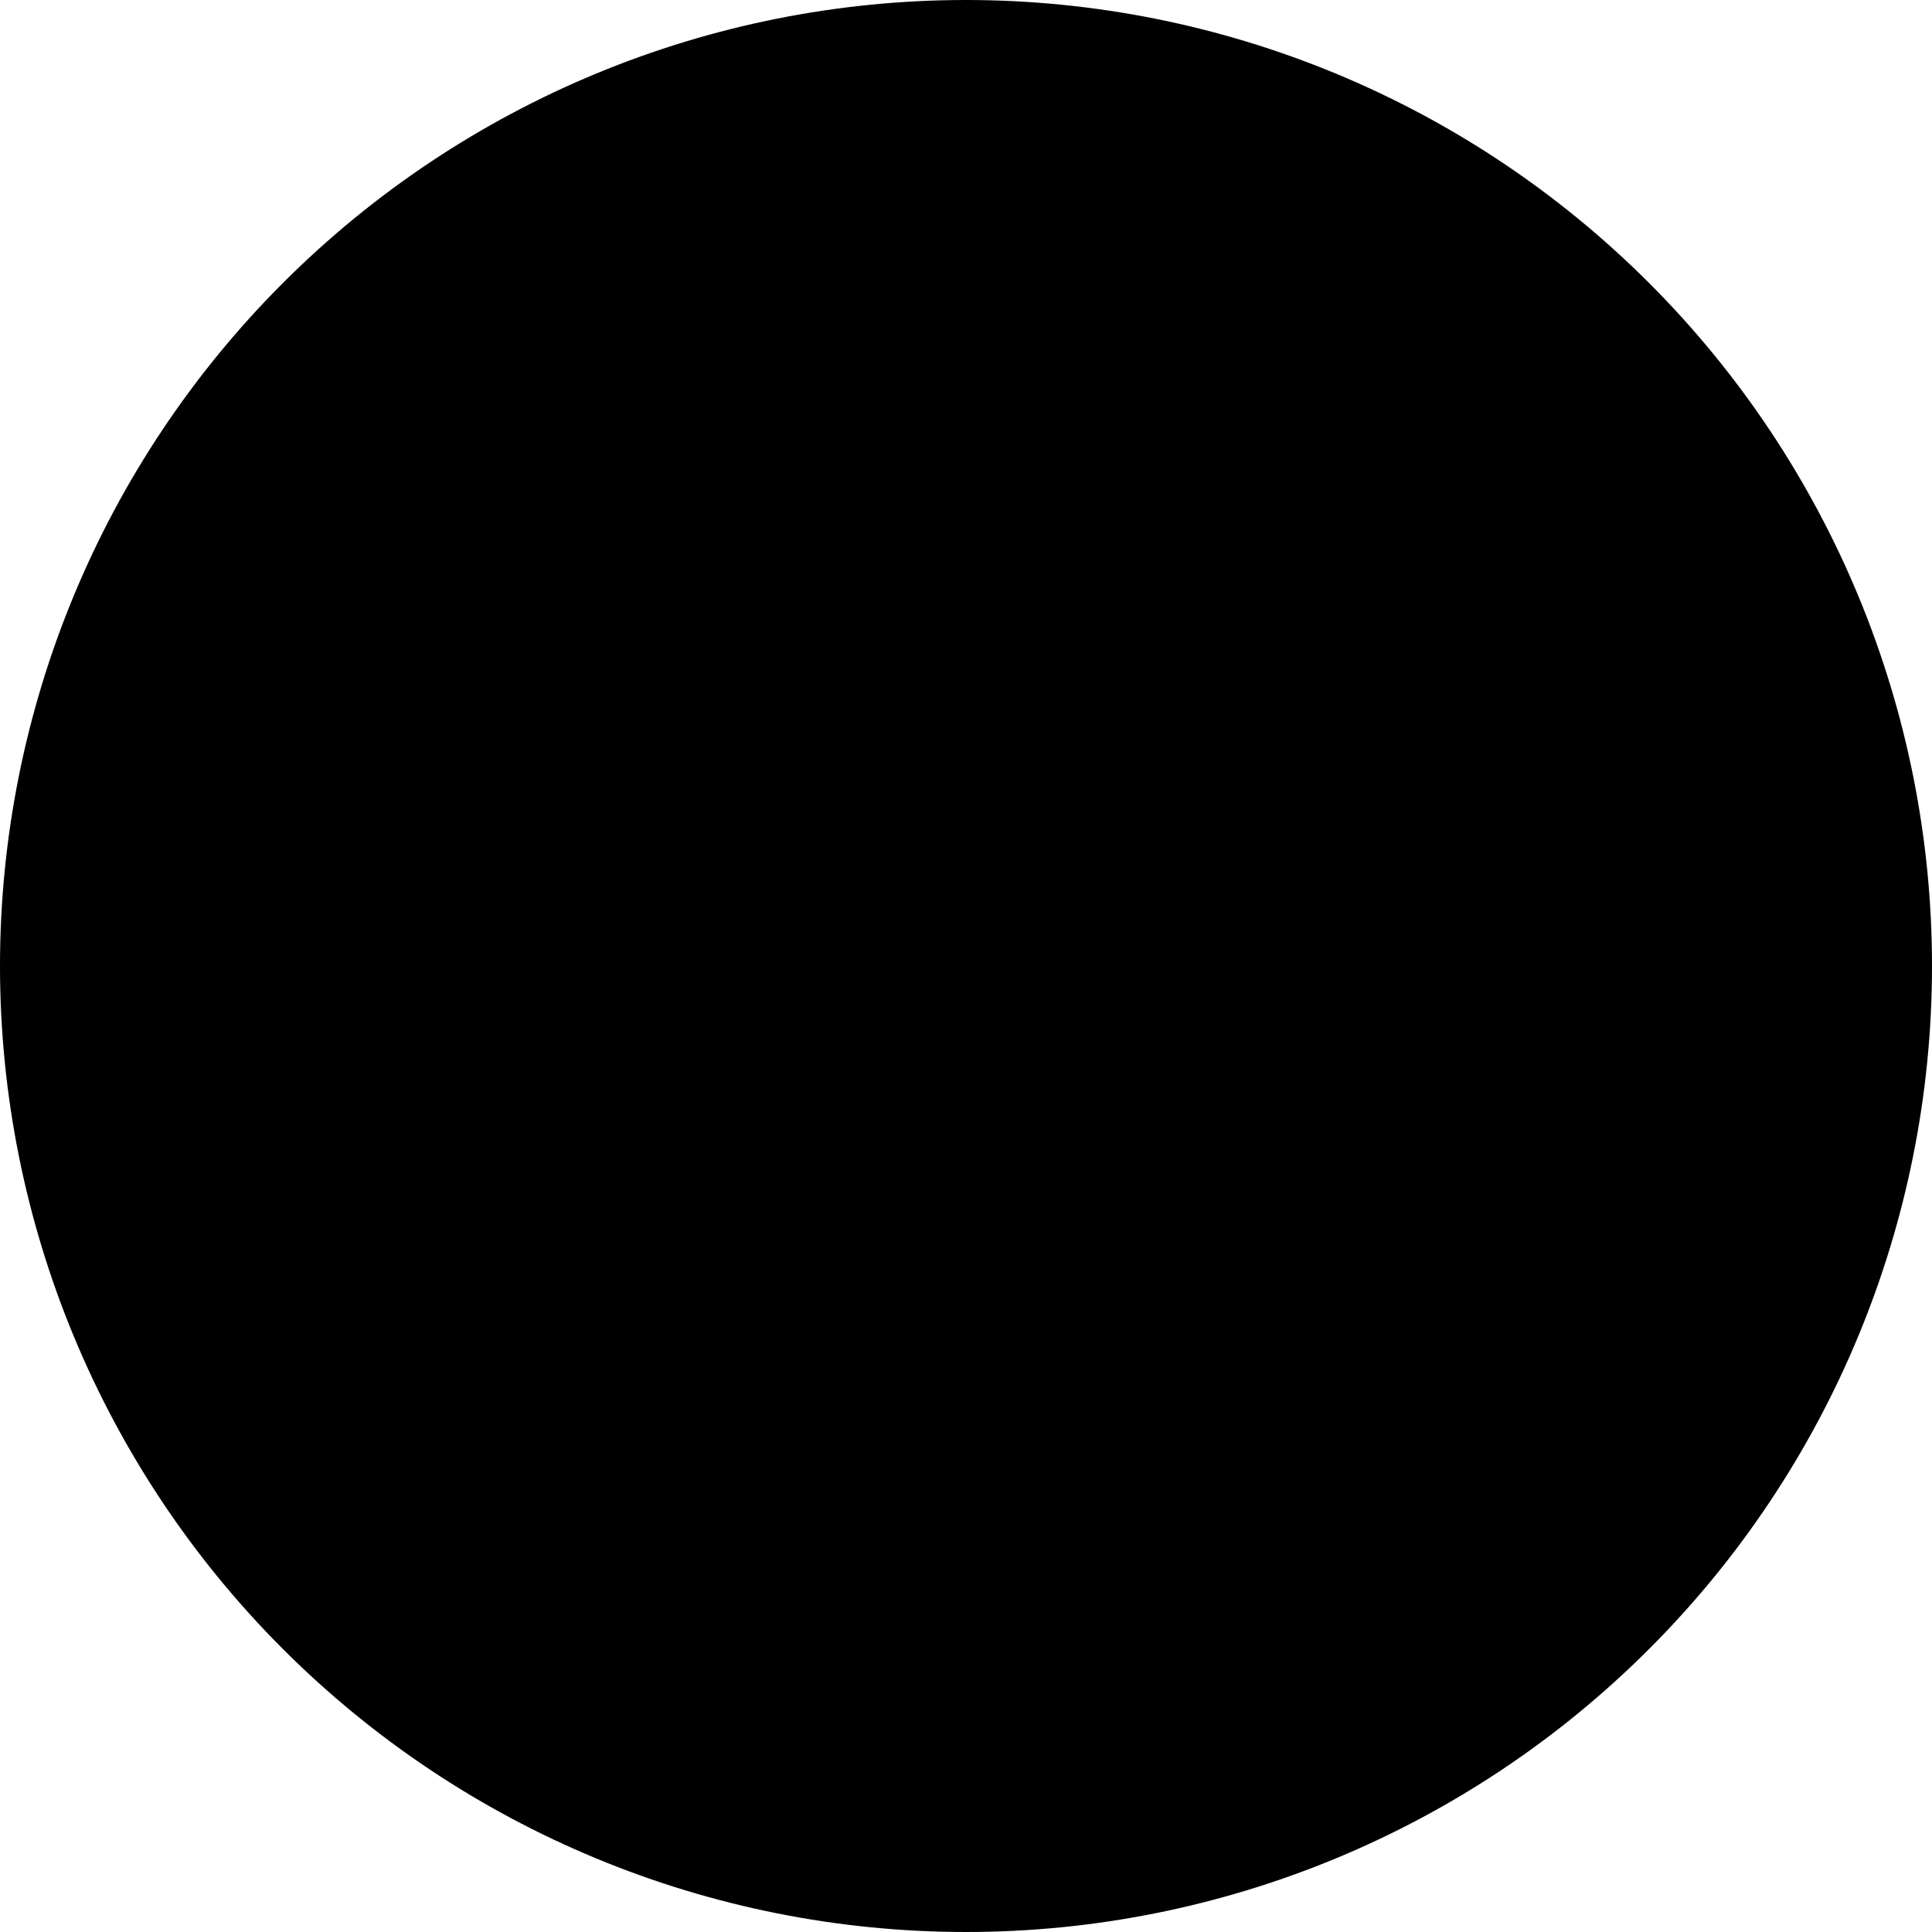
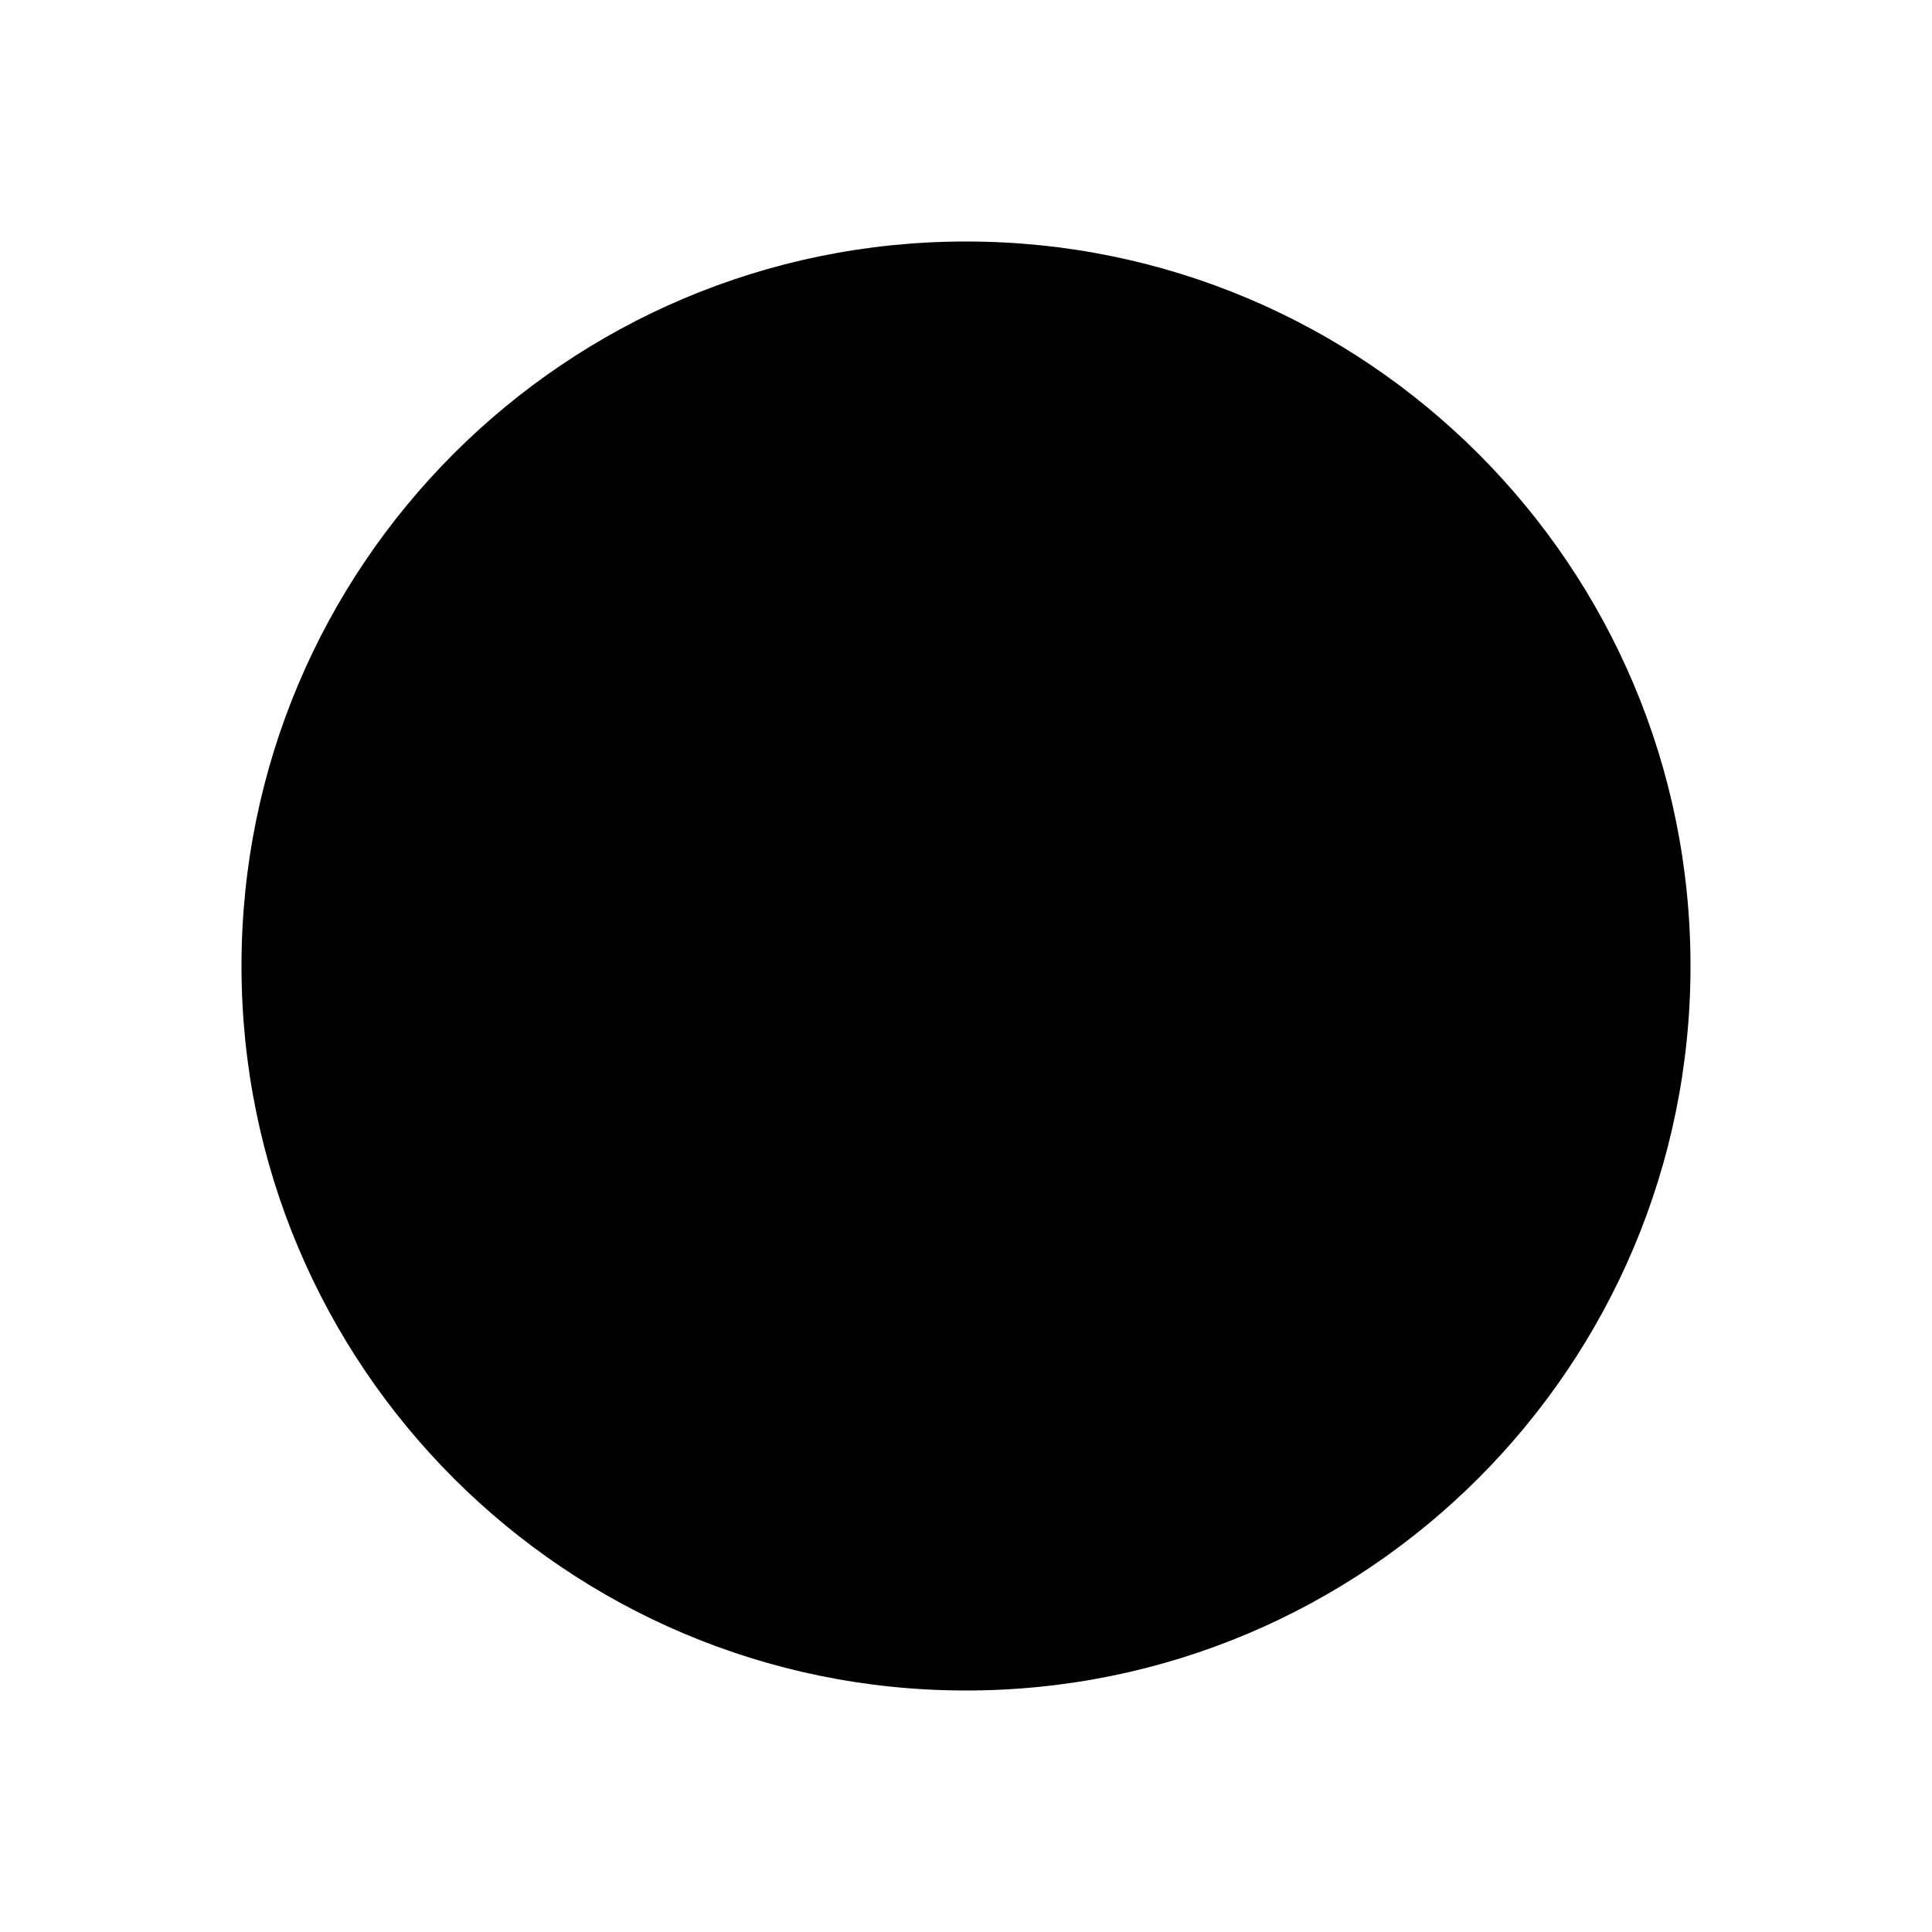
<svg xmlns="http://www.w3.org/2000/svg" viewBox="0 0 24 24" fill="none">
-   <g clip-path="url(#clip0_754_4062)">
-     <path d="M0 12C0 15.183 1.264 18.235 3.515 20.485C5.765 22.736 8.817 24 12 24C15.183 24 18.235 22.736 20.485 20.485C22.736 18.235 24 15.183 24 12C24 8.817 22.736 5.765 20.485 3.515C18.235 1.264 15.183 0 12 0C8.817 0 5.765 1.264 3.515 3.515C1.264 5.765 0 8.817 0 12Z" fill="currentColor" />
-   </g>
+   <path fill-rule="evenodd" clip-rule="evenodd" d="M12 21C7.029 21 3 16.971 3 12C3 7.029 7.029 3 12 3C16.971 3 21 7.029 21 12C21 16.971 16.971 21 12 21Z" fill="currentColor" />
</svg>
